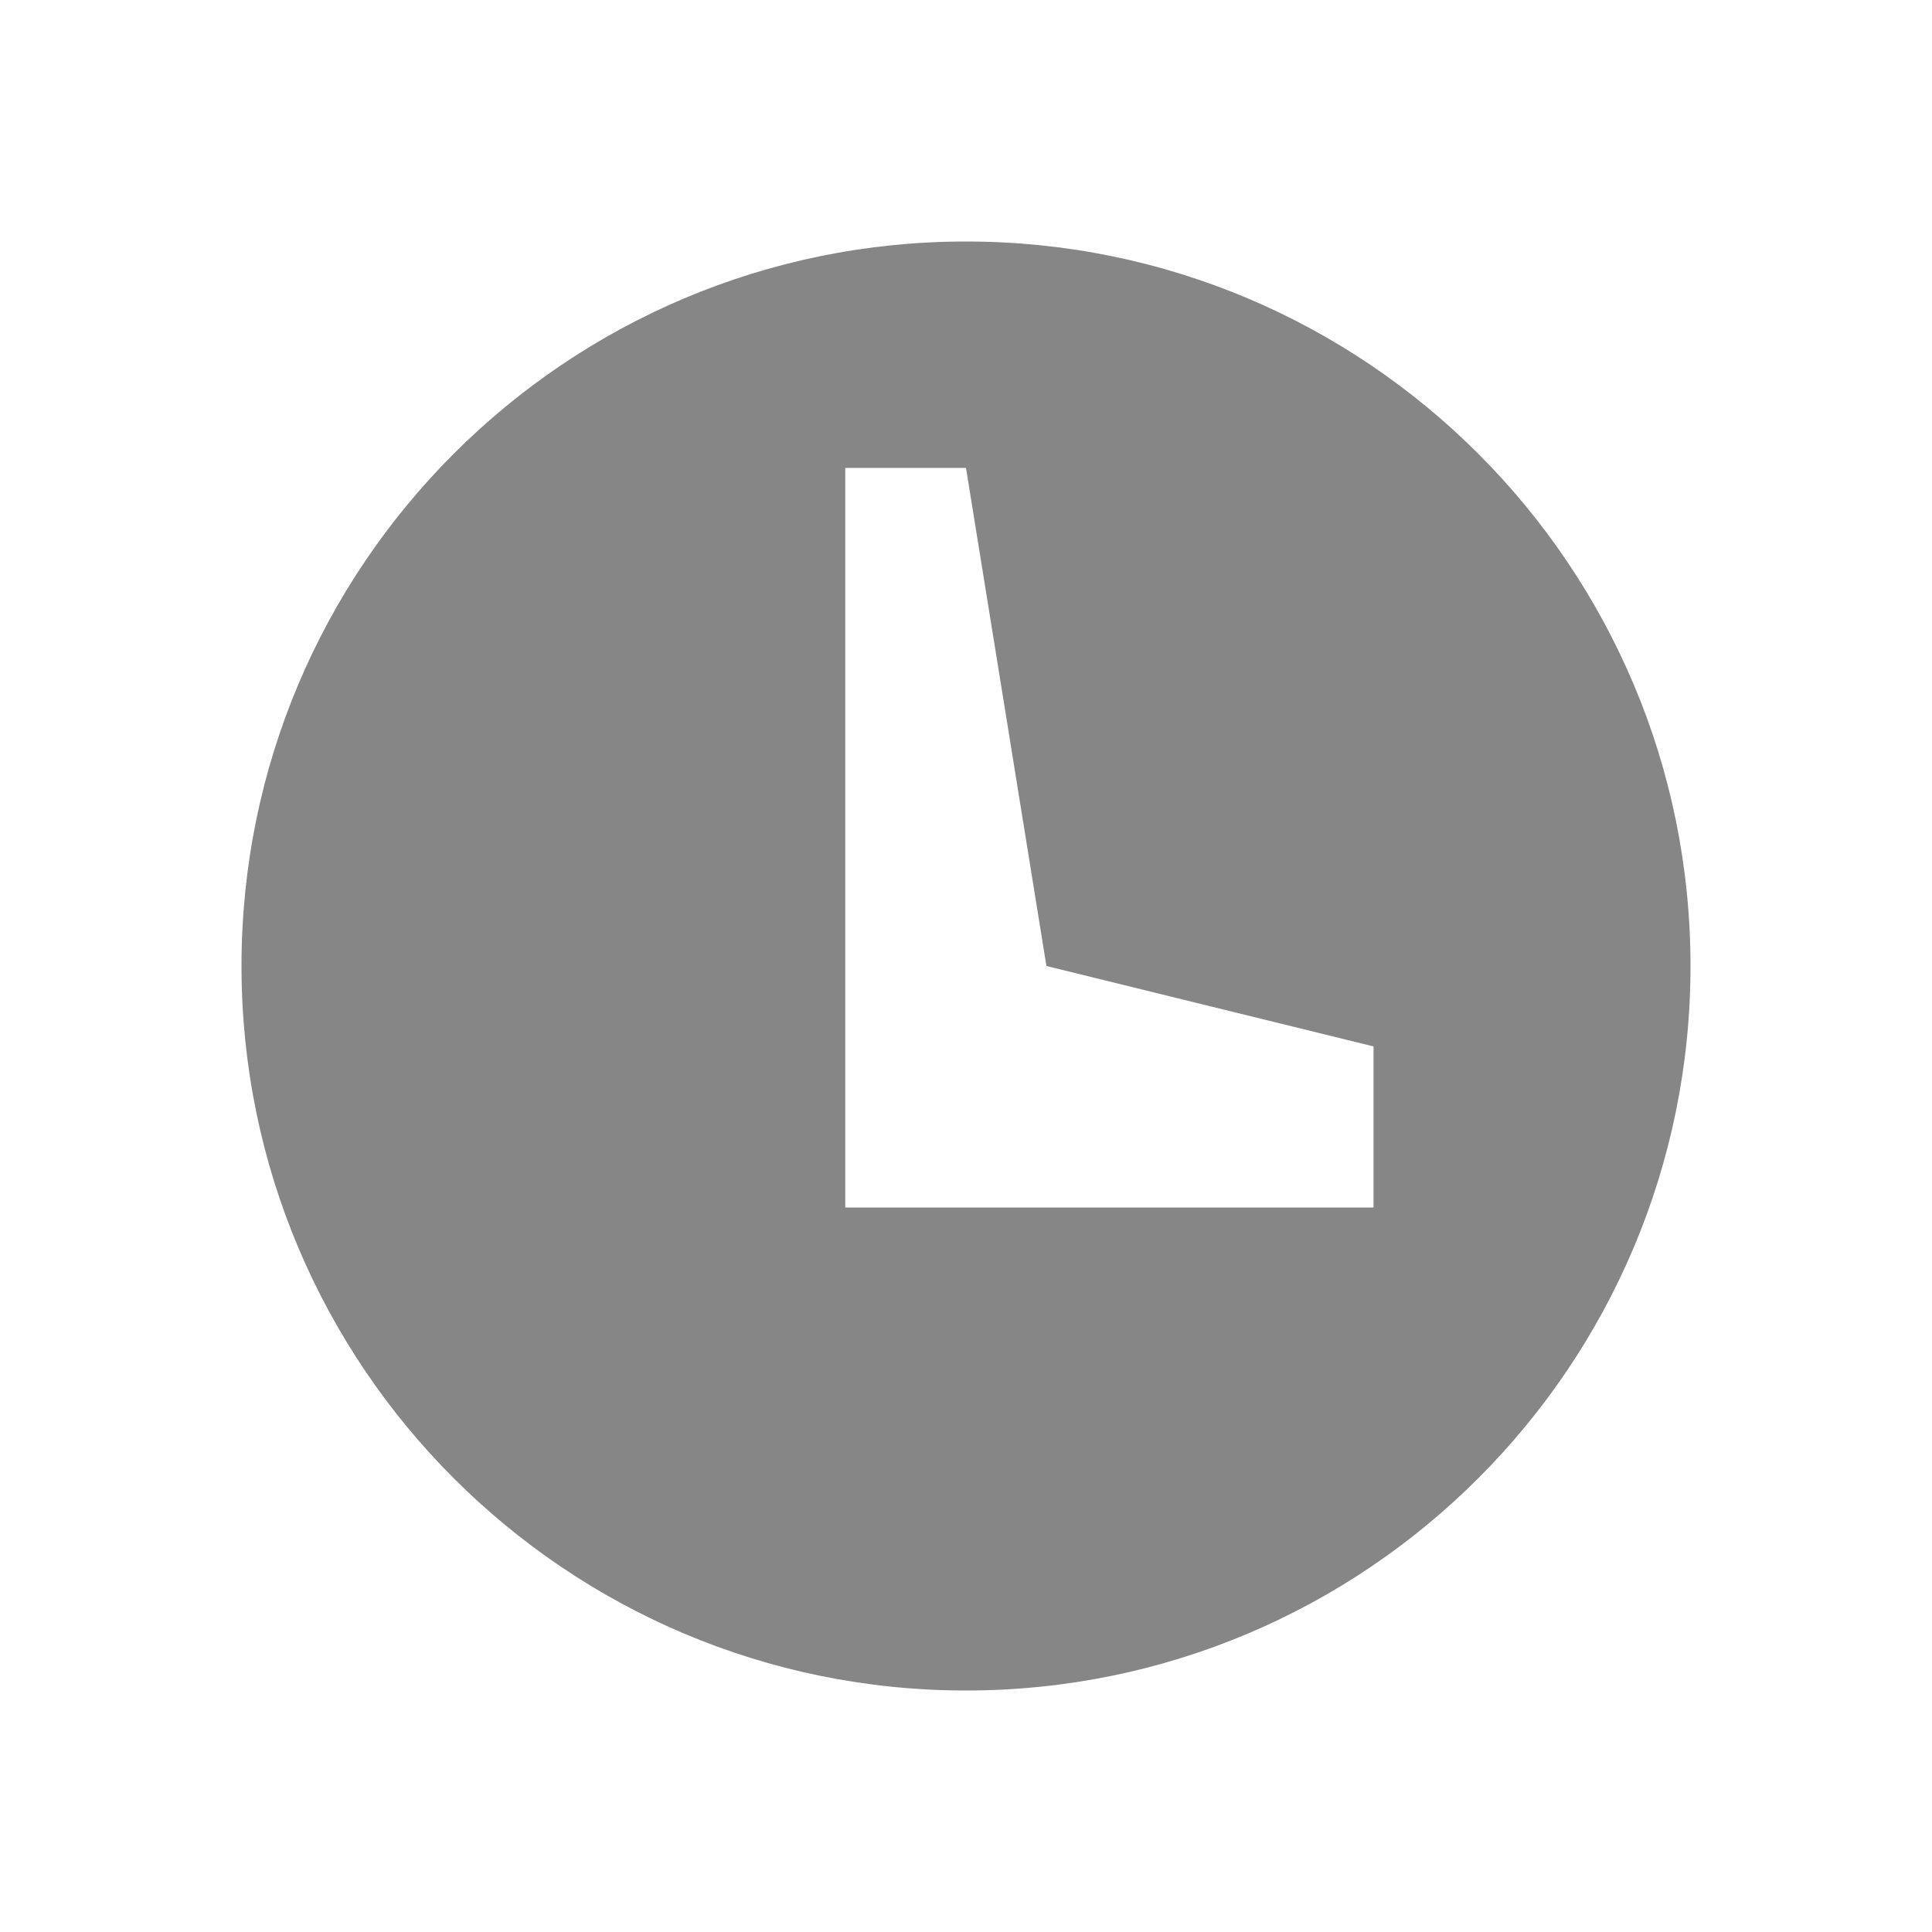
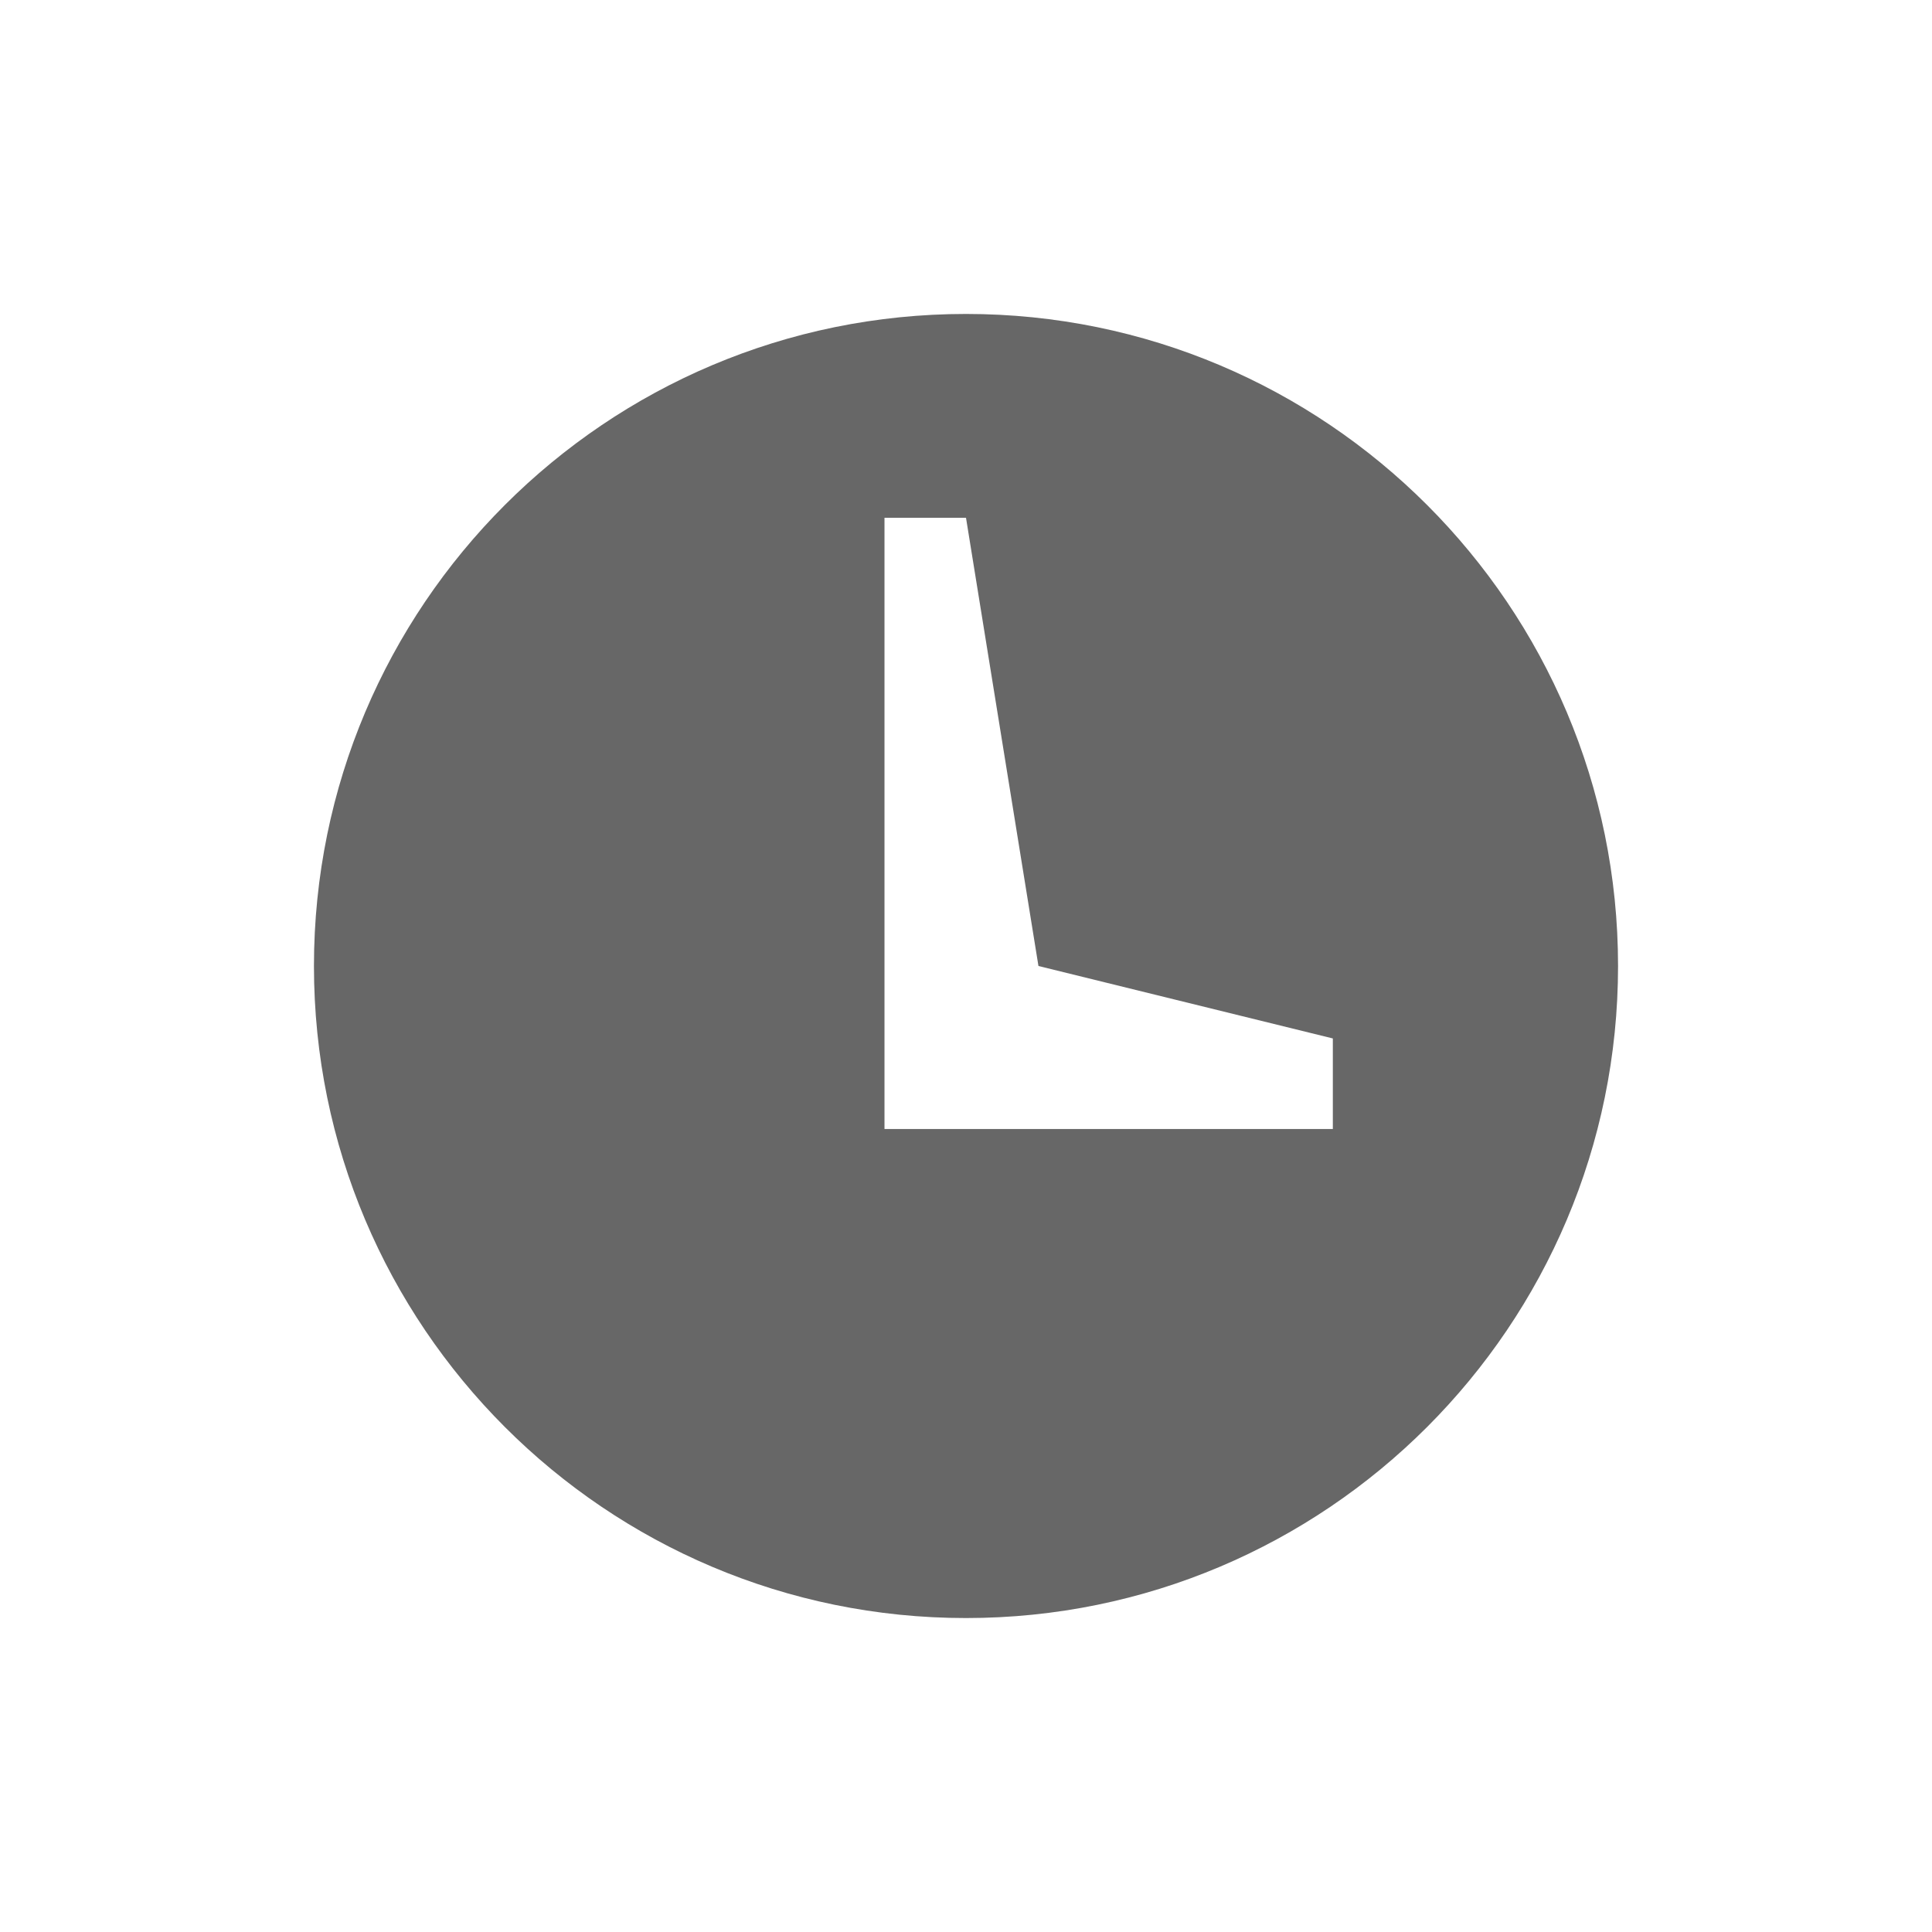
<svg xmlns="http://www.w3.org/2000/svg" width="16" height="16">
-   <polygon fill="#868686" points="-9,3.004 -19,3 -21,5 -21,10 -19,12 -18,12 -18,15 -17.061,15 -14.934,12 -9,12 -7,10 -7,5" />
-   <path fill="#868686" d="M8 2c-3.313 0-6 2.687-6 6s2.687 6 6 6 6-2.687 6-6-2.687-6-6-6zm3.375 8h-4.375v-6.125h1l.666 4.125 2.709.666v1.334z" />
+   <path fill="#676767" d="M8 2.6c-2.983 0-5.4 2.418-5.4 5.4s2.417 5.4 5.4 5.4c2.982 0 5.4-2.418 5.4-5.4s-2.418-5.4-5.4-5.4zm3.037 6.75h-3.712v-5.062h.675l.6 3.712 2.438.6v.75z" />
</svg>
